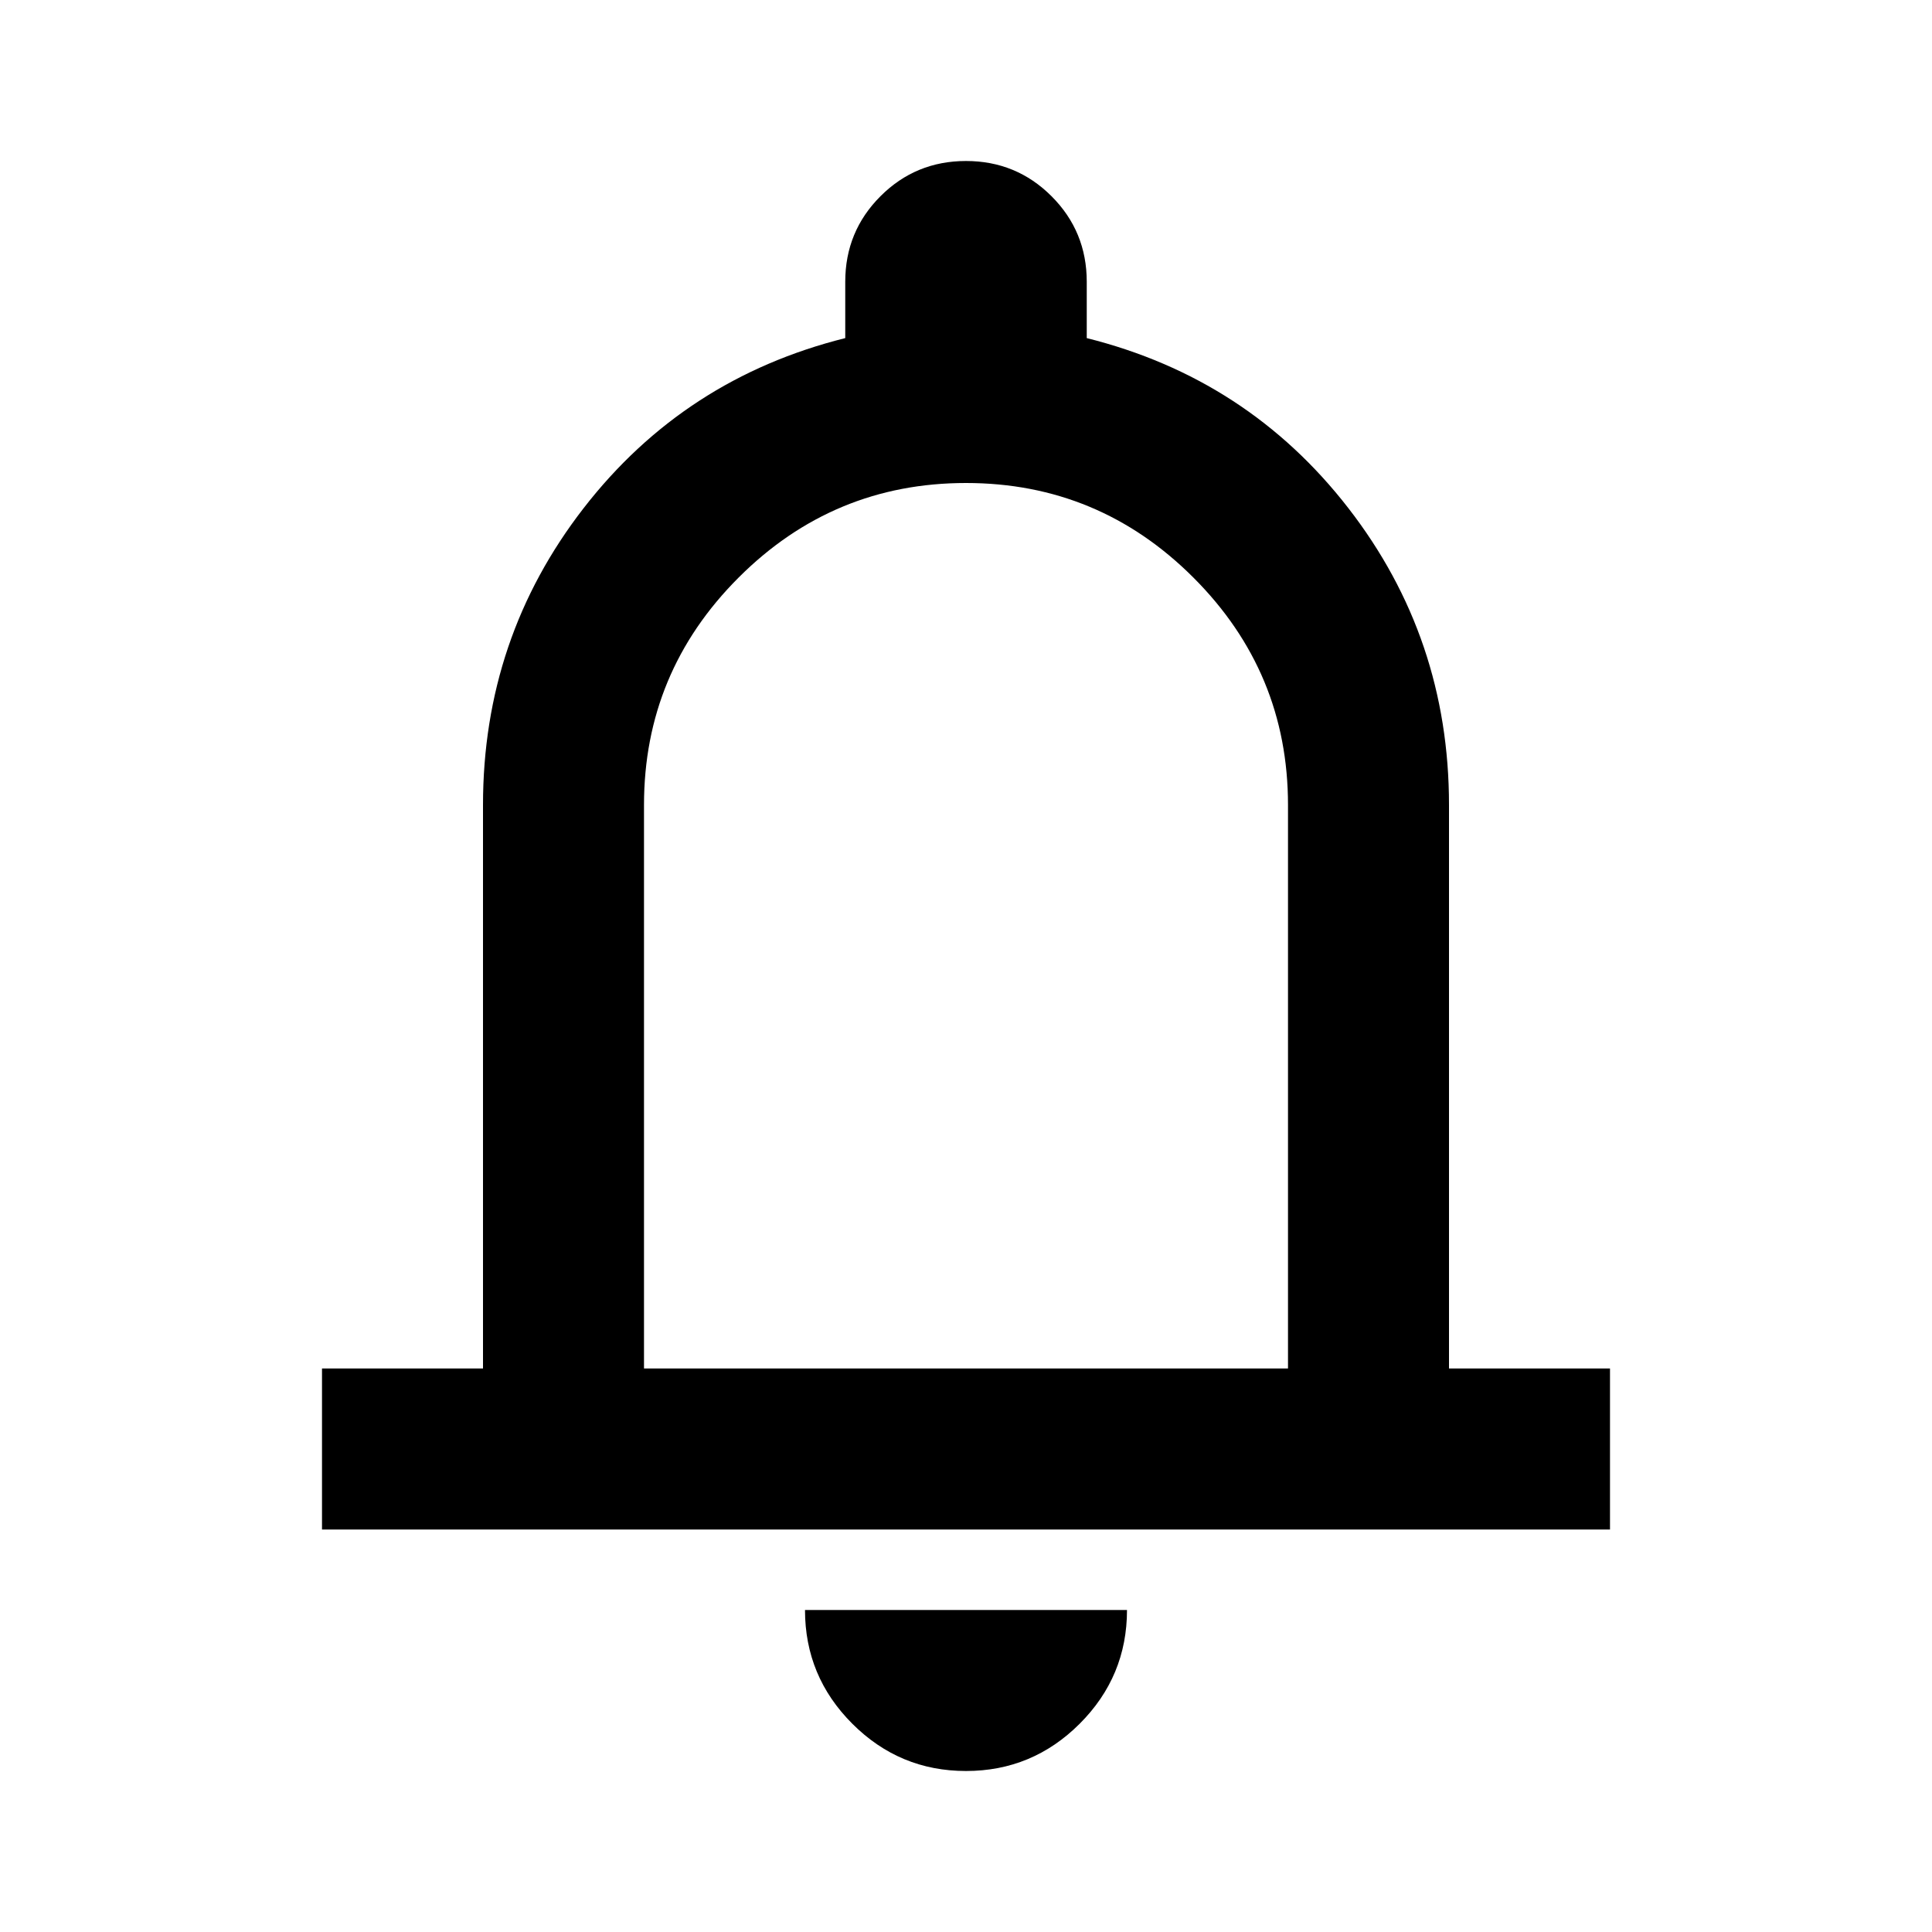
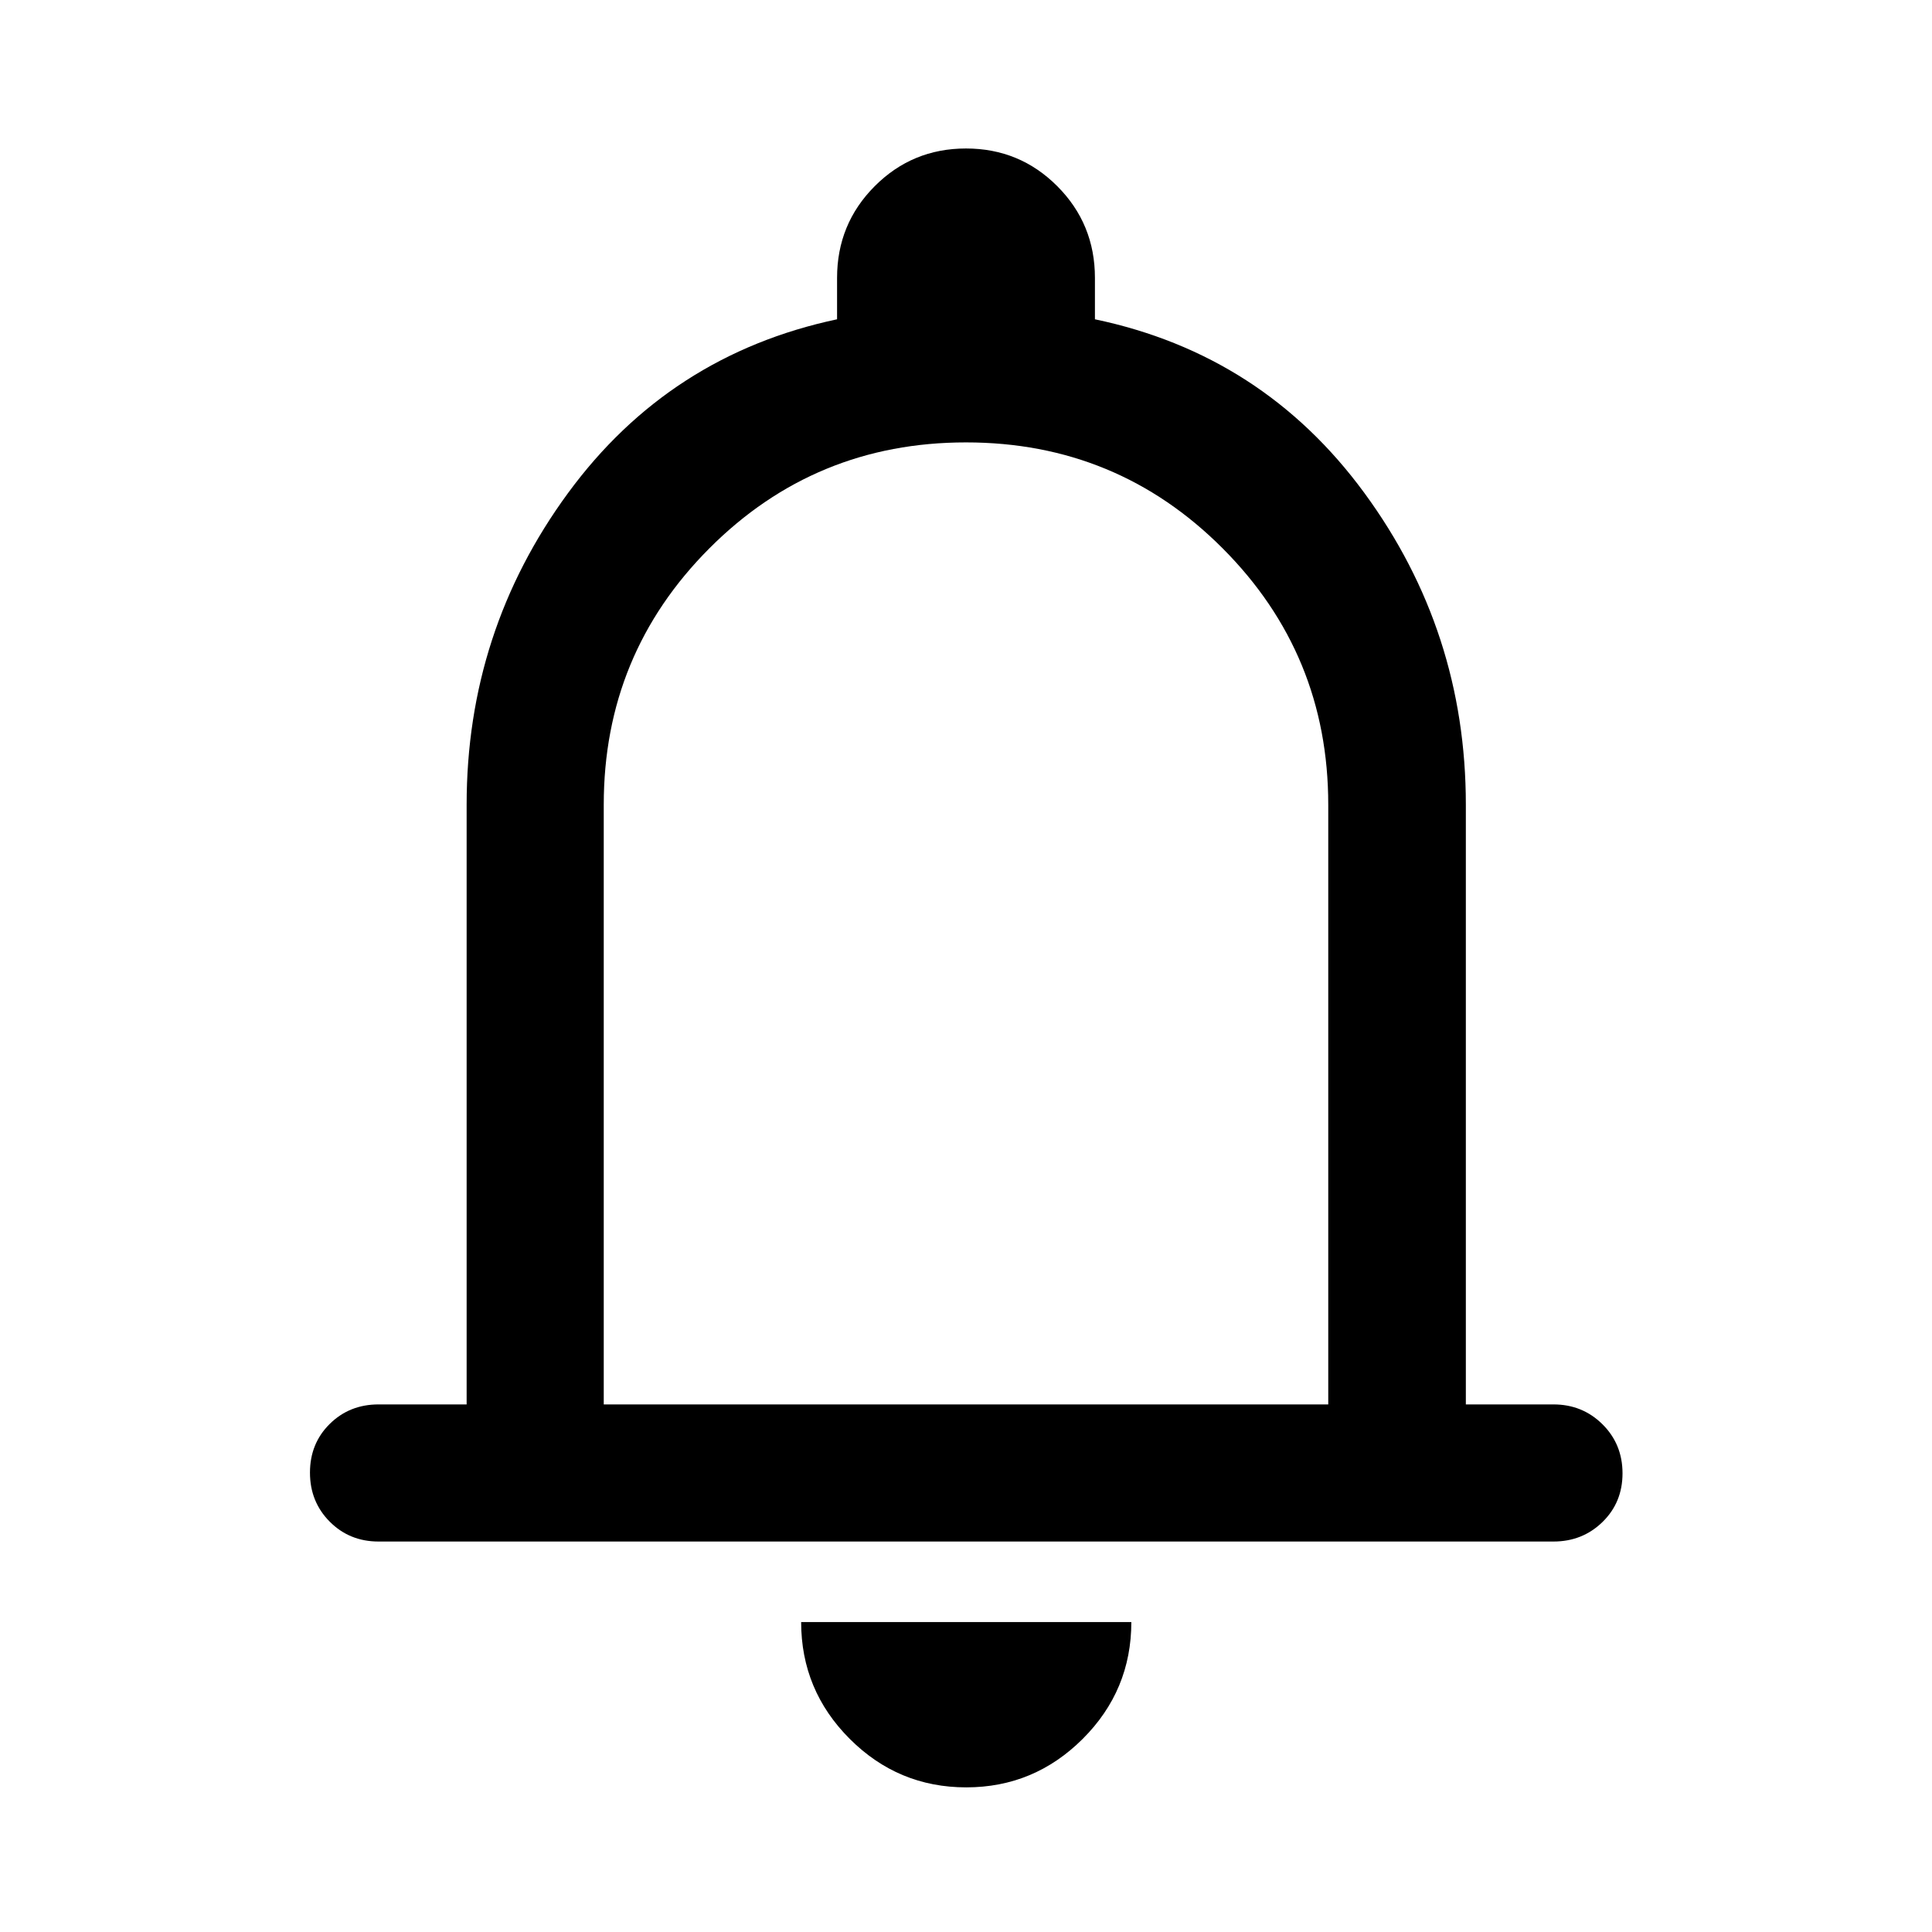
- <svg xmlns="http://www.w3.org/2000/svg" height="24" viewBox="0 -960 960 960" width="24">
-   <path d="M160-200v-80h80v-280q0-83 50-147.5T420-792v-28q0-25 17.5-42.5T480-880q25 0 42.5 17.5T540-820v28q80 20 130 84.5T720-560v280h80v80H160Zm320-300Zm0 420q-33 0-56.5-23.5T400-160h160q0 33-23.5 56.5T480-80ZM320-280h320v-280q0-66-47-113t-113-47q-66 0-113 47t-47 113v280Z" />
+ <svg xmlns="http://www.w3.org/2000/svg" height="48" viewBox="0 -960 960 960" width="48">
+   <path d="M188.087-194.022q-14.424 0-24.245-9.871-9.82-9.871-9.82-24.369 0-14.499 9.82-24.195 9.821-9.695 24.245-9.695h43.782v-298.022q0-86.079 50.337-154.768 50.337-68.688 133.729-86.406v-20.565q0-26.794 18.685-45.549 18.686-18.756 45.38-18.756 26.694 0 45.38 18.756 18.685 18.755 18.685 45.549v20.565q83.392 17.478 133.848 86.25 50.457 68.772 50.457 154.924v298.022h43.543q14.394 0 24.349 9.871 9.956 9.871 9.956 24.37 0 14.498-9.956 24.194-9.955 9.695-24.349 9.695H188.087ZM480-501.043Zm.12 429.174q-33.825 0-57.929-24.133-24.104-24.132-24.104-58.02h164.065q0 33.957-24.153 58.055T480.12-71.87ZM300-262.152h360v-298.022q0-74.761-52.5-127.38-52.5-52.62-127.5-52.62t-127.5 52.62Q300-634.935 300-560.174v298.022Z" />
</svg>
